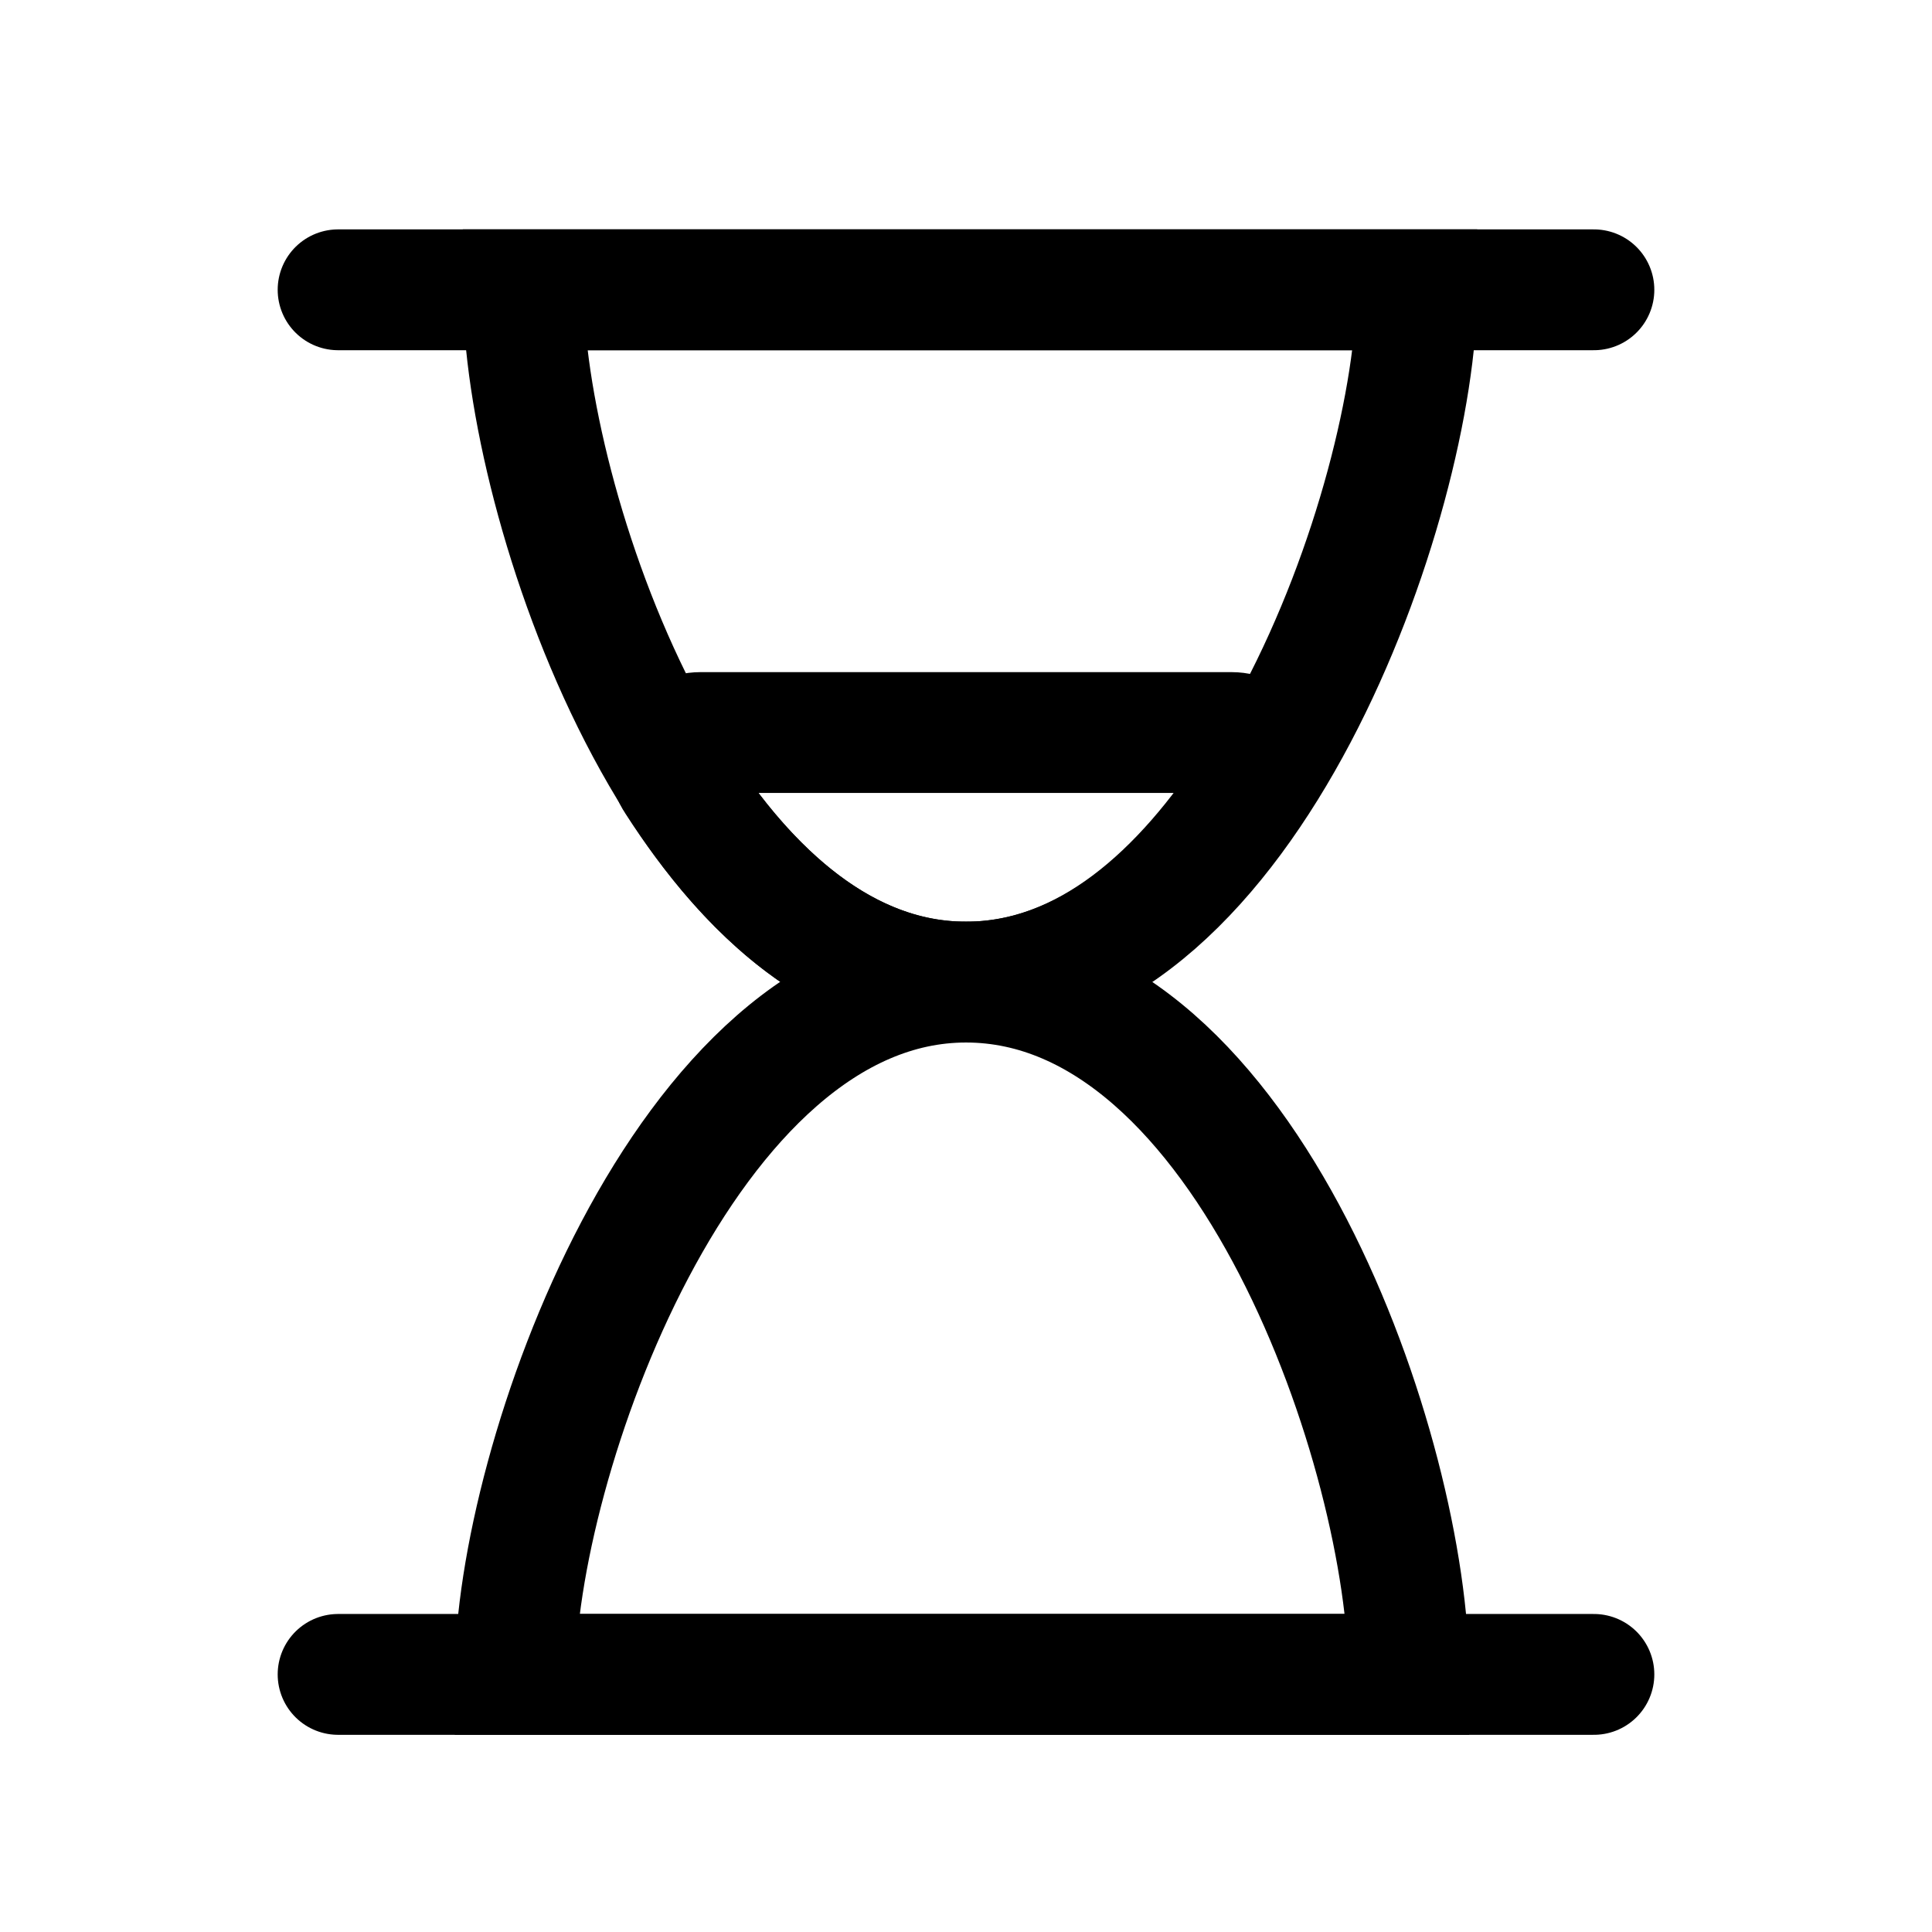
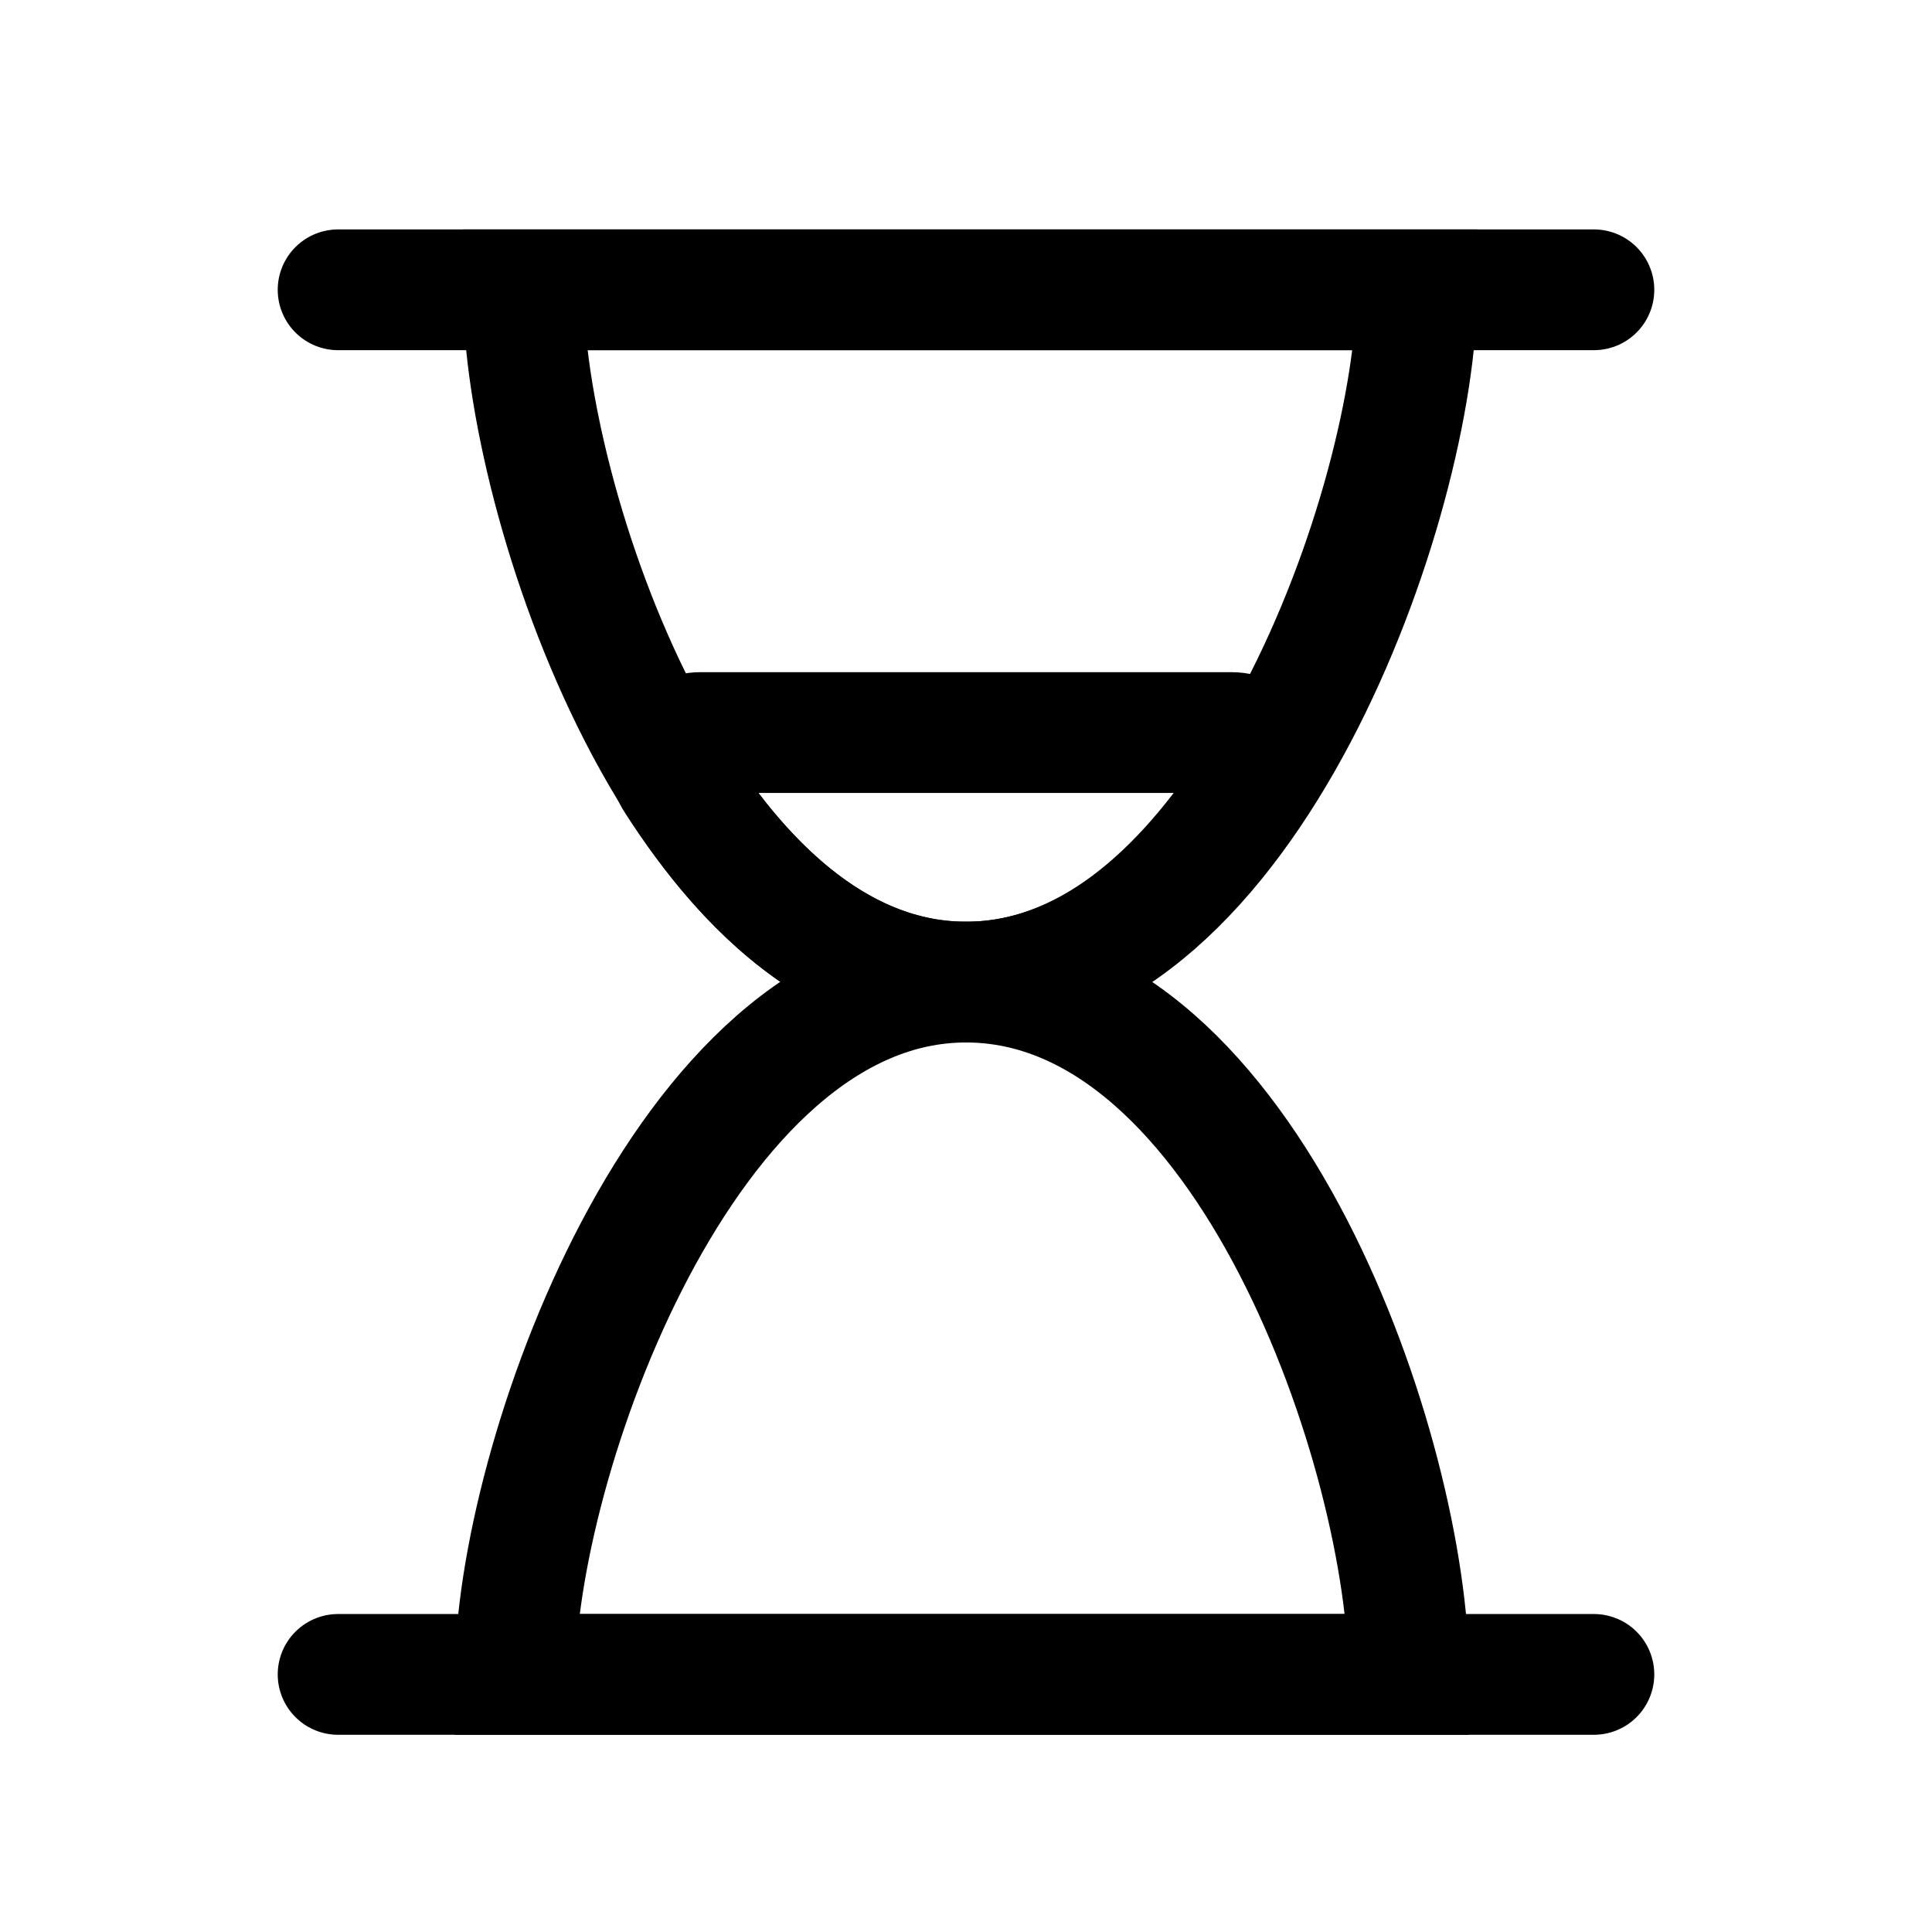
- <svg xmlns="http://www.w3.org/2000/svg" version="1.1" id="Layer_1" x="0px" y="0px" viewBox="0 0 24 24" style="enable-background:new 0 0 24 24;" xml:space="preserve">
-   <style type="text/css">
- 	.st0{fill:none;stroke:#000000;stroke-width:1.501;stroke-linecap:round;stroke-miterlimit:10;}
- </style>
-   <line class="st0" x1="4.2" y1="20.8" x2="19.8" y2="20.8" />
-   <path class="st0" d="M6.4,20.8c0-2.6,2.1-8.6,5.6-8.6s5.5,5.9,5.5,8.6H6.4z" />
-   <line class="st0" x1="19.8" y1="3.6" x2="4.2" y2="3.6" />
-   <path class="st0" d="M17.6,3.6c0,2.6-2.1,8.6-5.6,8.6s-5.5-6-5.5-8.6C6.5,3.6,17.6,3.6,17.6,3.6z" />
-   <path class="st0" d="M15.3,9.1c0.3,0,0.5,0.3,0.3,0.6c-0.9,1.4-2.1,2.5-3.6,2.5s-2.7-1.1-3.6-2.5c-0.2-0.3,0-0.6,0.3-0.6H15.3z" />
+ <svg xmlns="http://www.w3.org/2000/svg" id="Layer_1" data-name="Layer 1" viewBox="0 0 24 24">
+   <line x1="4.2" y1="20.8" x2="19.8" y2="20.8" fill="none" stroke="#000" stroke-linecap="round" stroke-miterlimit="10" stroke-width="1.5" />
+   <path d="m6.4,20.8c0-2.6,2.1-8.6,5.6-8.6s5.5,5.9,5.5,8.6H6.4Z" fill="none" stroke="#000" stroke-linecap="round" stroke-miterlimit="10" stroke-width="1.5" />
+   <line x1="19.8" y1="3.6" x2="4.2" y2="3.6" fill="none" stroke="#000" stroke-linecap="round" stroke-miterlimit="10" stroke-width="1.5" />
+   <path d="m17.6,3.6c0,2.6-2.1,8.6-5.6,8.6S6.5,6.2,6.5,3.6c0,0,11.1,0,11.1,0Z" fill="none" stroke="#000" stroke-linecap="round" stroke-miterlimit="10" stroke-width="1.5" />
+   <path d="m15.3,9.1c.3,0,.5.3.3.6-.9,1.4-2.1,2.5-3.6,2.5s-2.7-1.1-3.6-2.5c-.2-.3,0-.6.3-.6h6.6Z" fill="none" stroke="#000" stroke-linecap="round" stroke-miterlimit="10" stroke-width="1.5" />
</svg>
